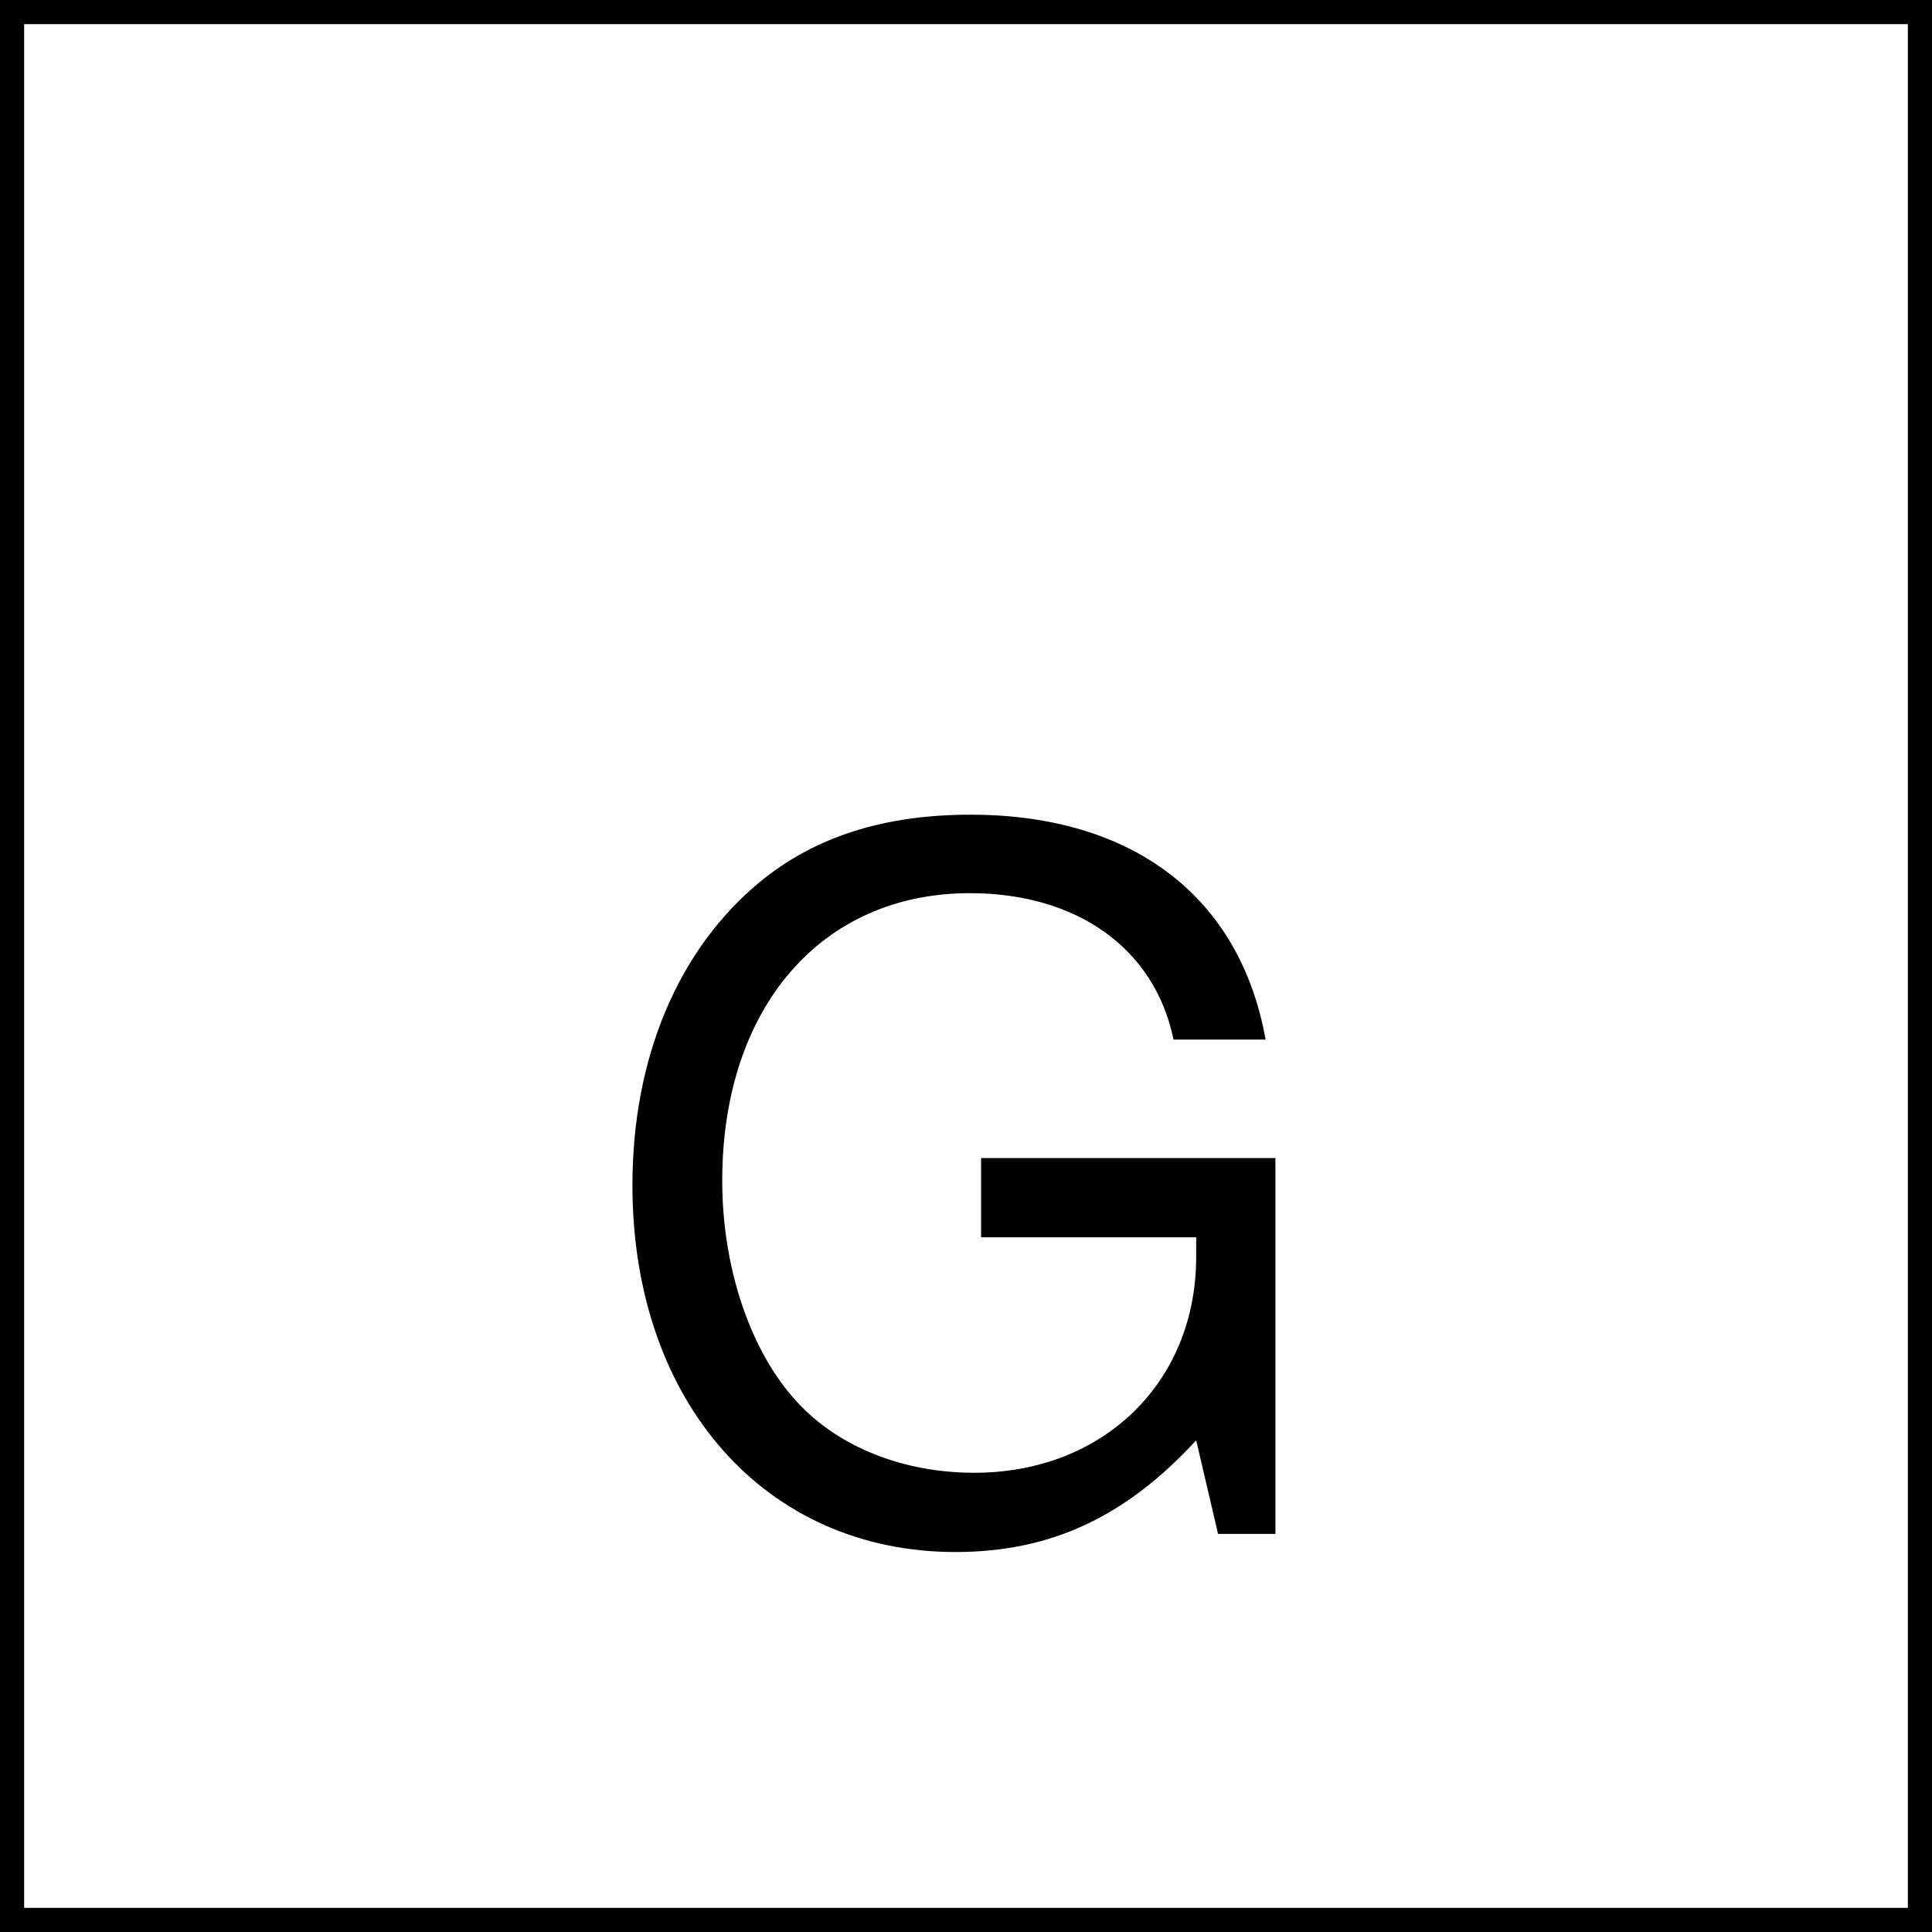
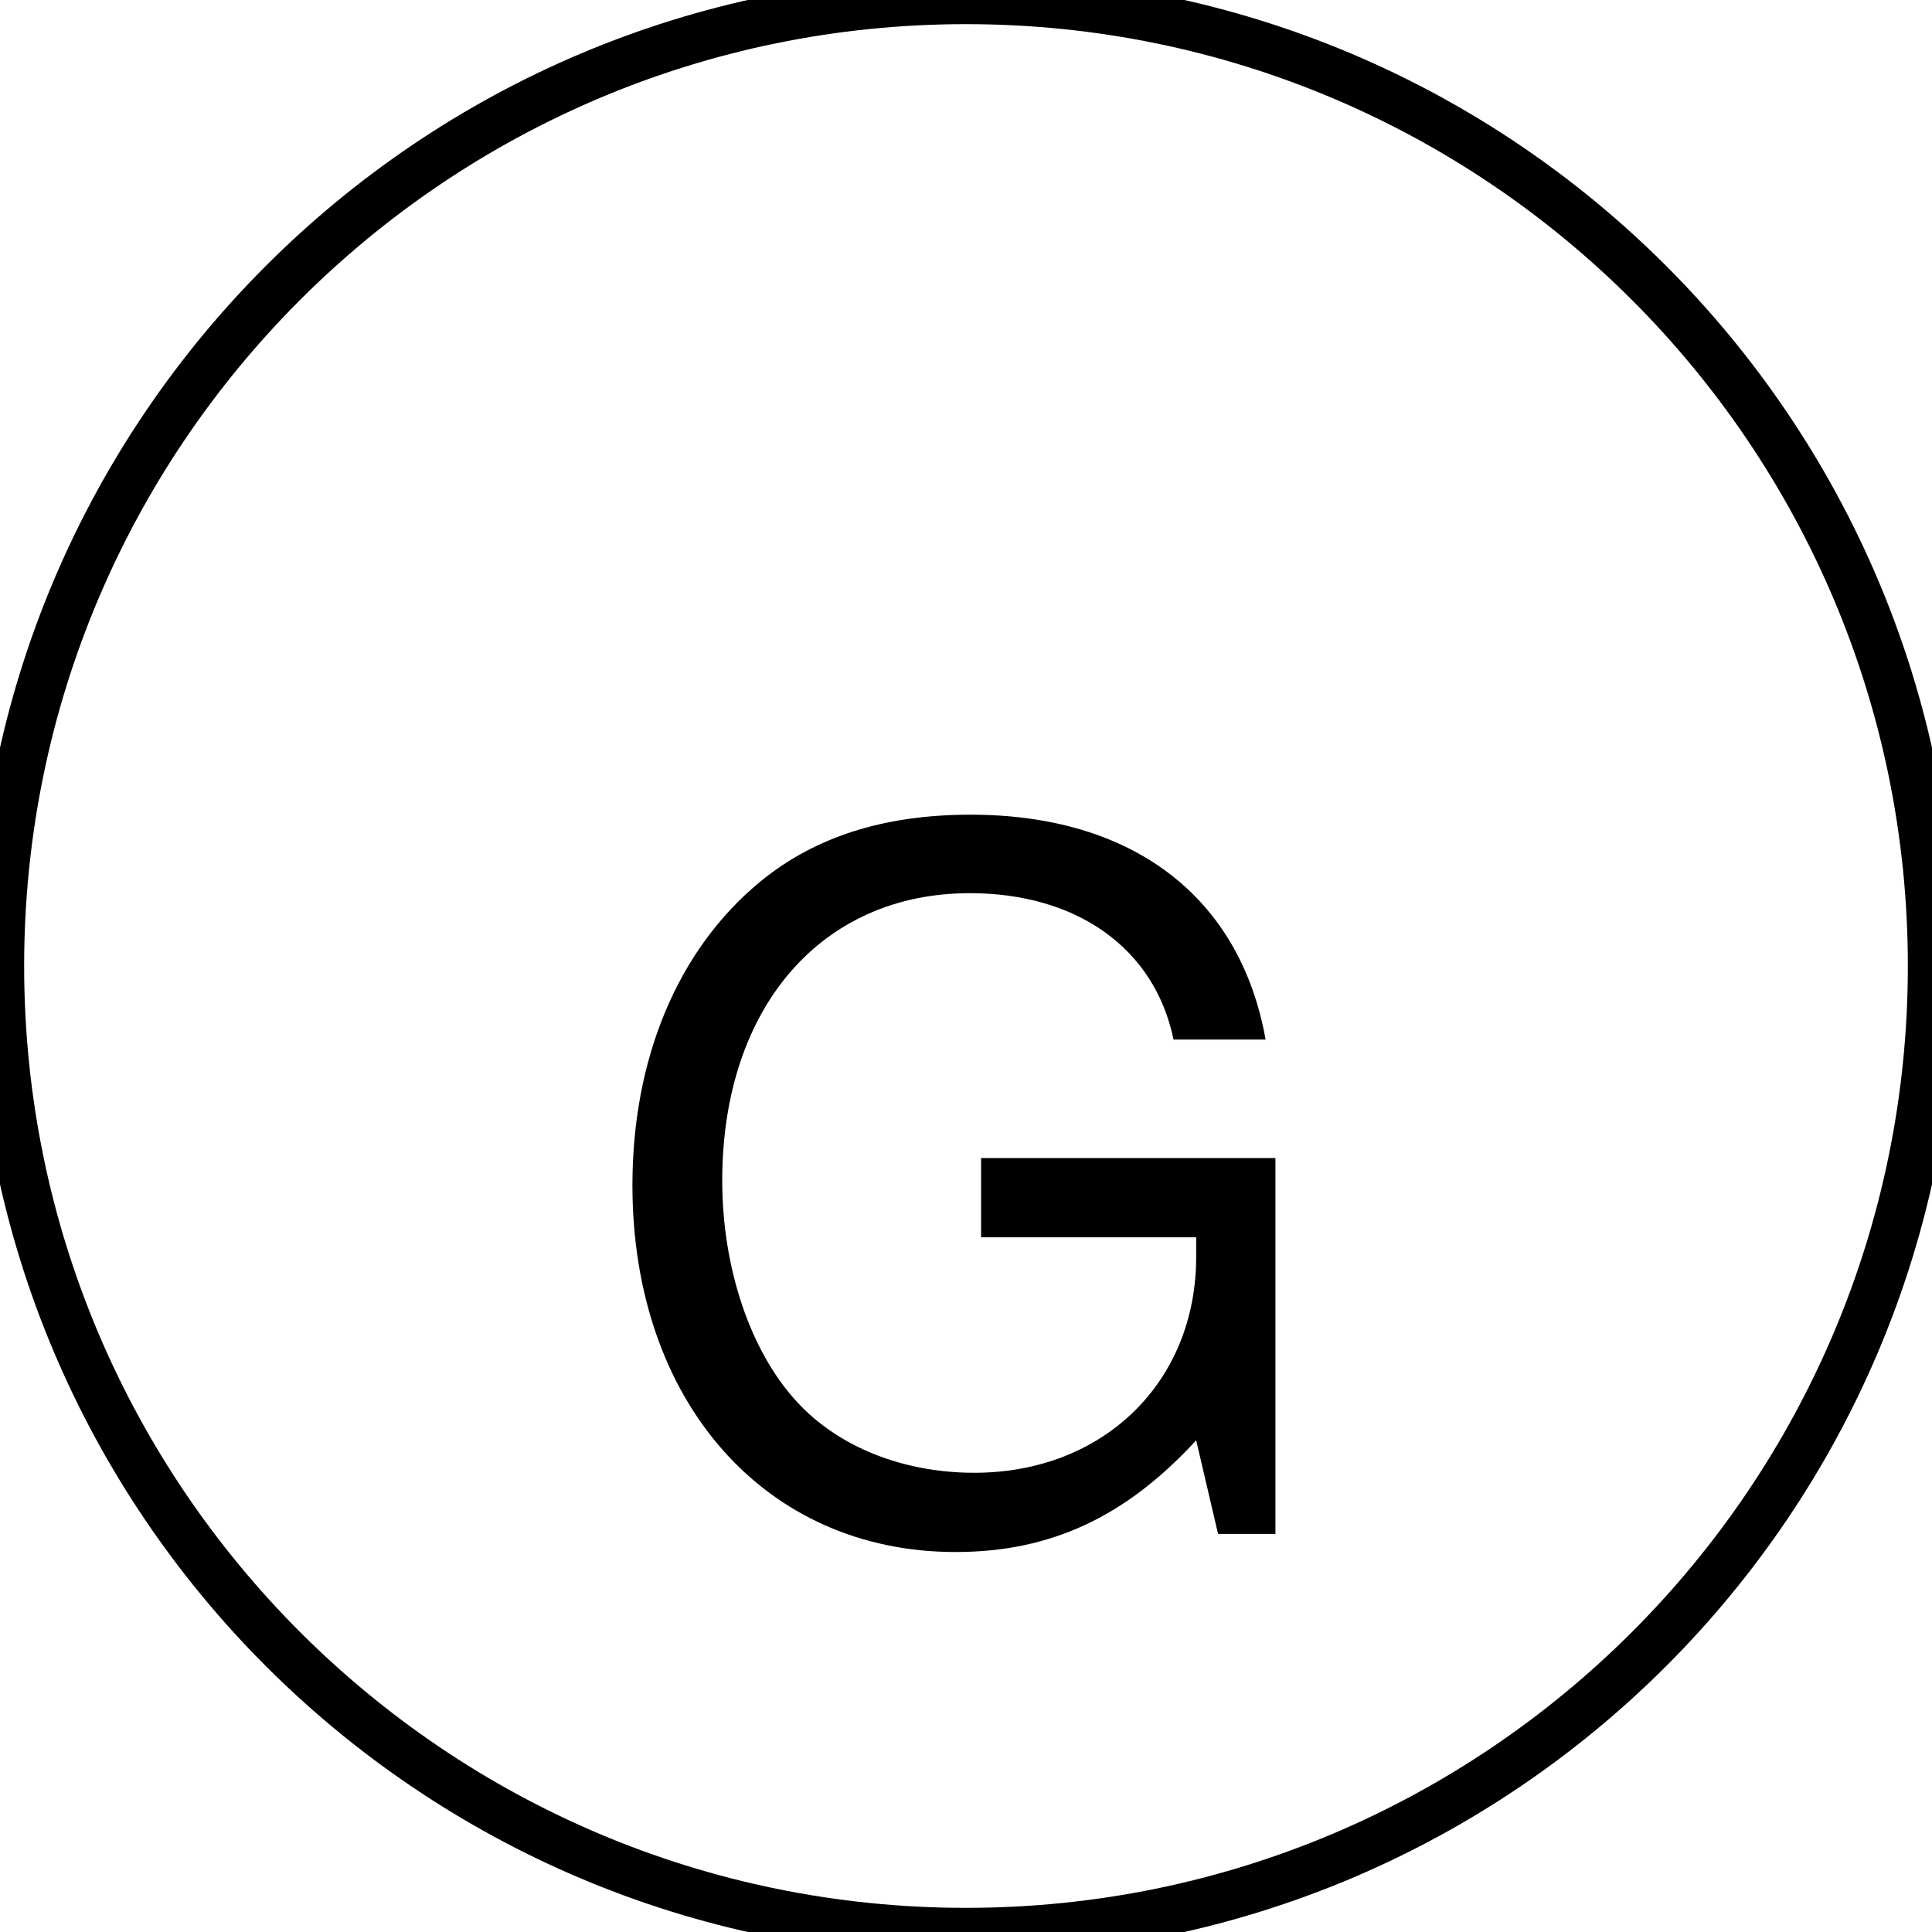
<svg xmlns="http://www.w3.org/2000/svg" width="40px" height="40px" viewBox="0 0 40 40" version="1.1">
  <g id="generator1">
-     <rect x="0" y="0" width="40" height="40" style="fill:rgb(100%,100%,100%);" stroke="black" stroke-width="1" />
+     <circle cx="20" cy="20" r="20" style="fill:rgb(100%,100%,100%);" stroke="black" stroke-width="1" />
    <text x="20" y="25" font-family="Helvetica" font-size="20" text-anchor="middle" dominant-baseline="middle">G</text>
  </g>
</svg>
